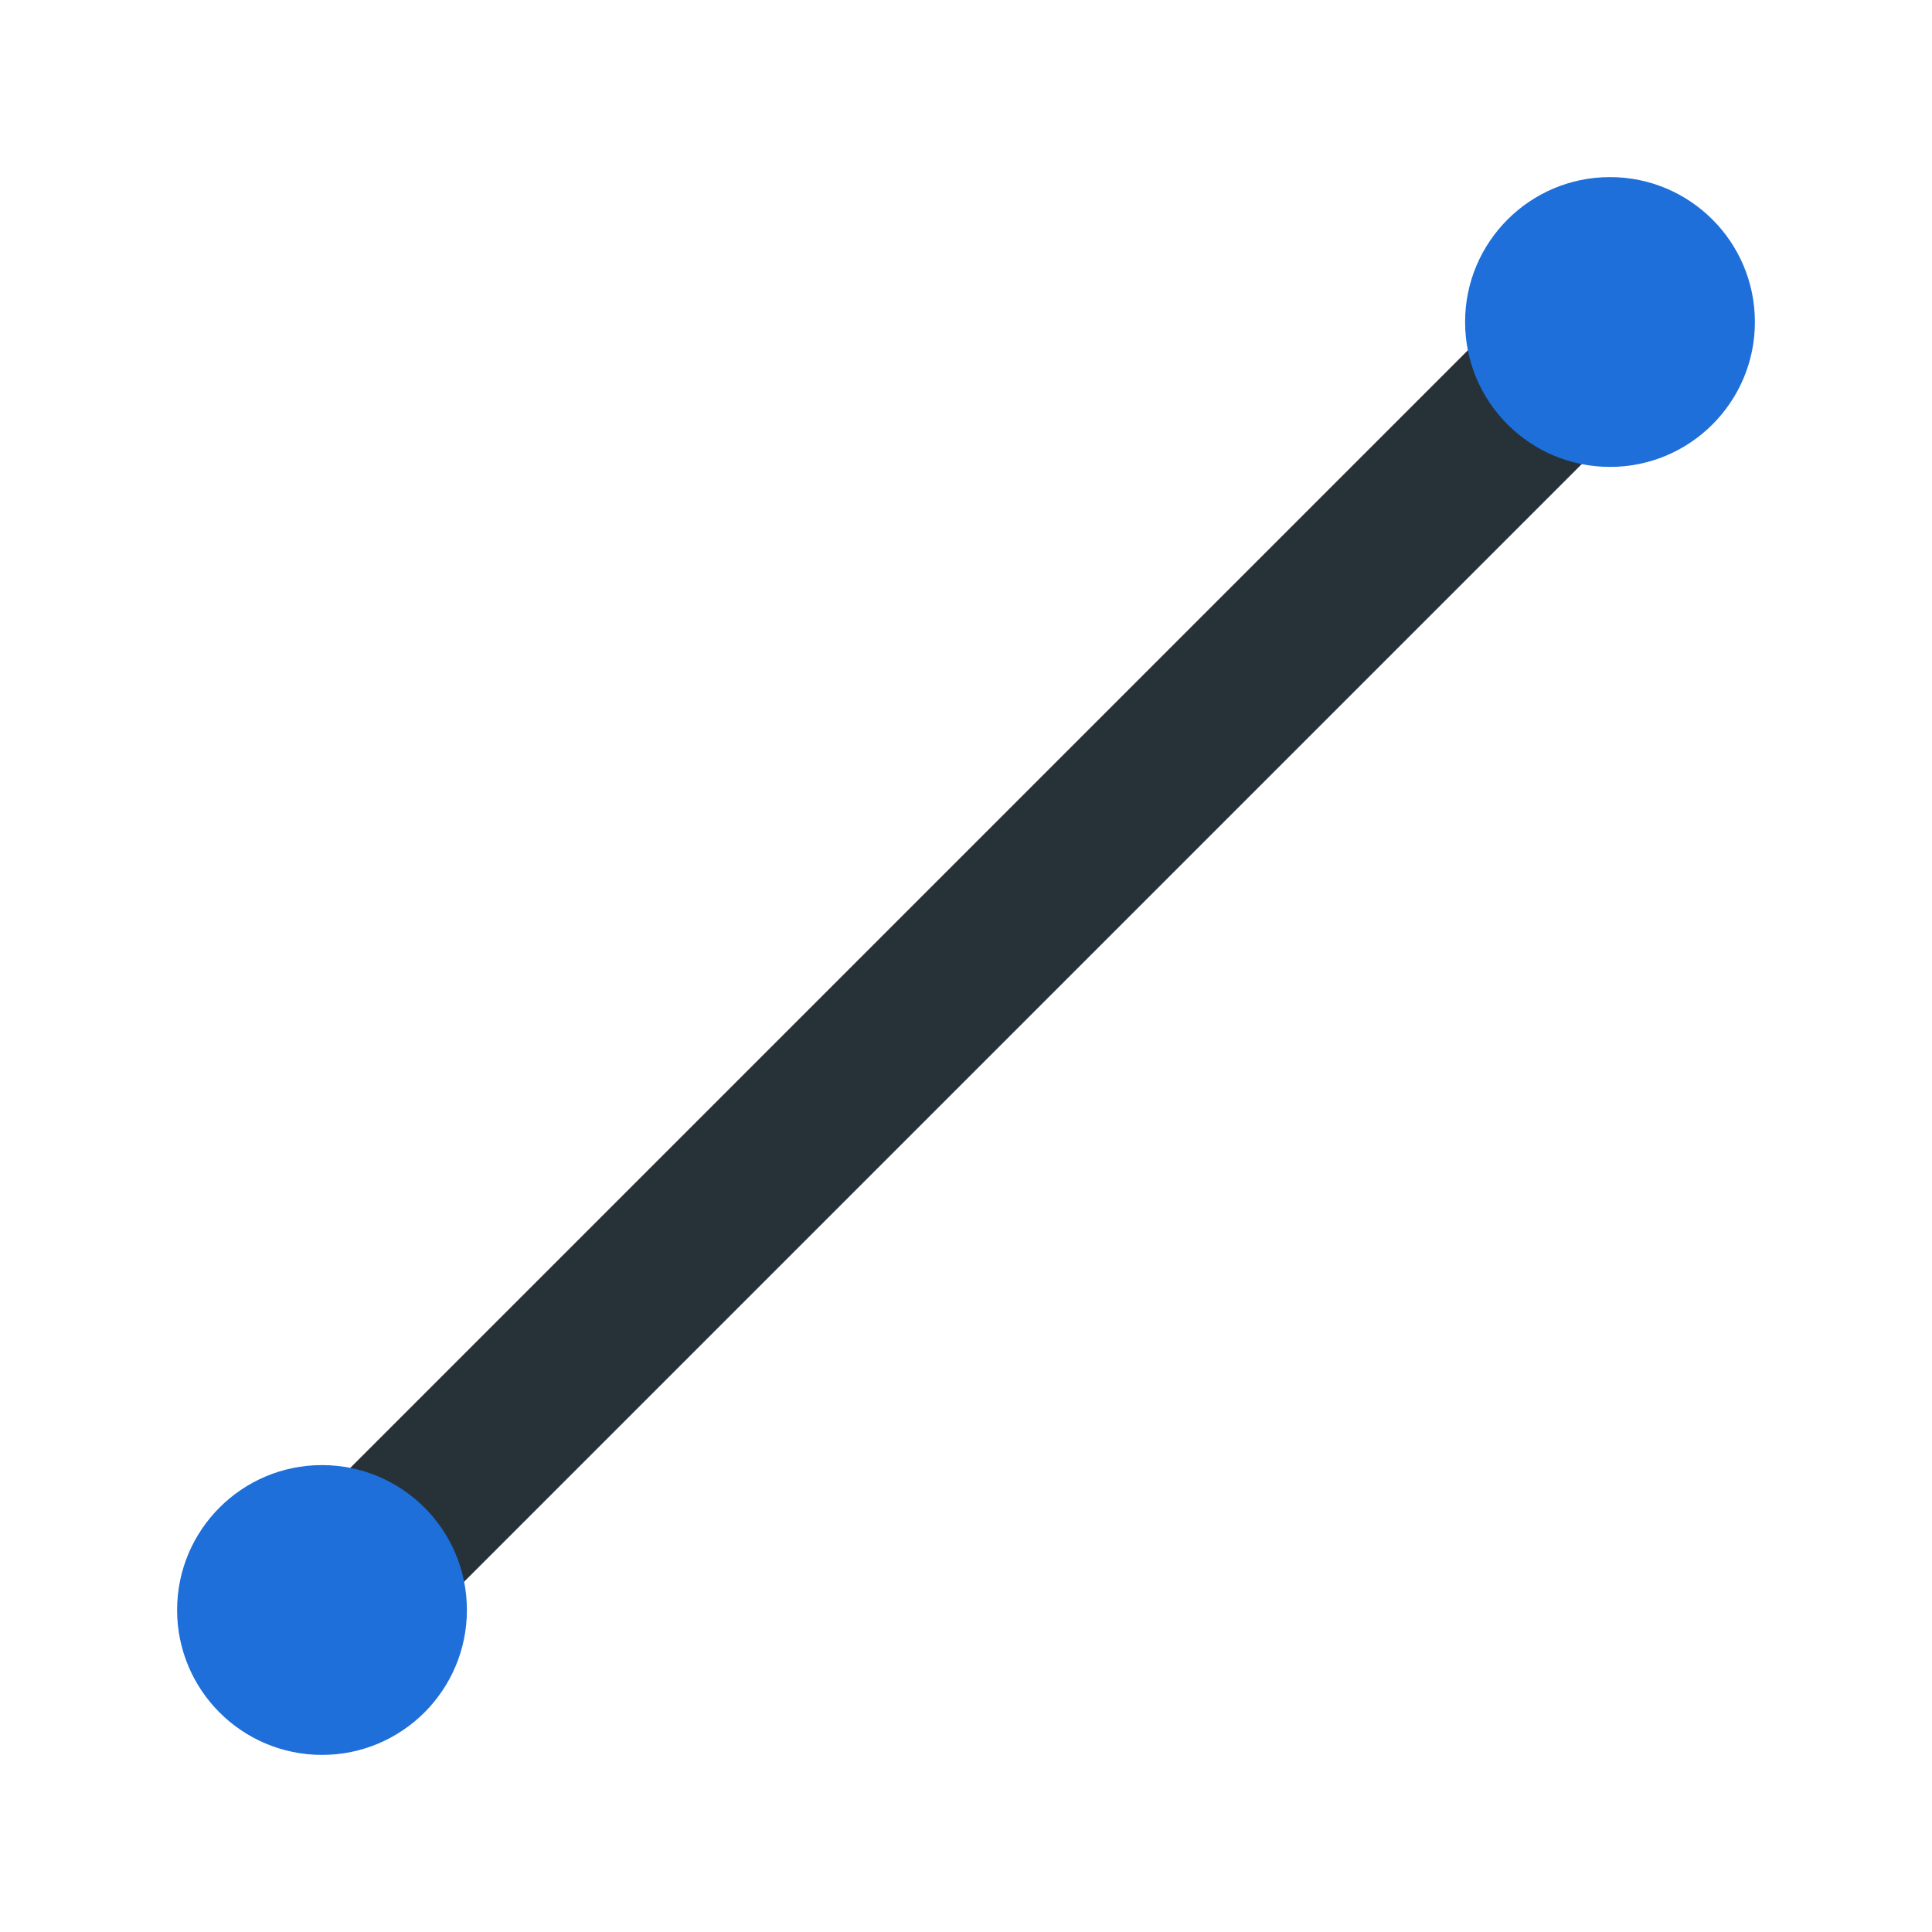
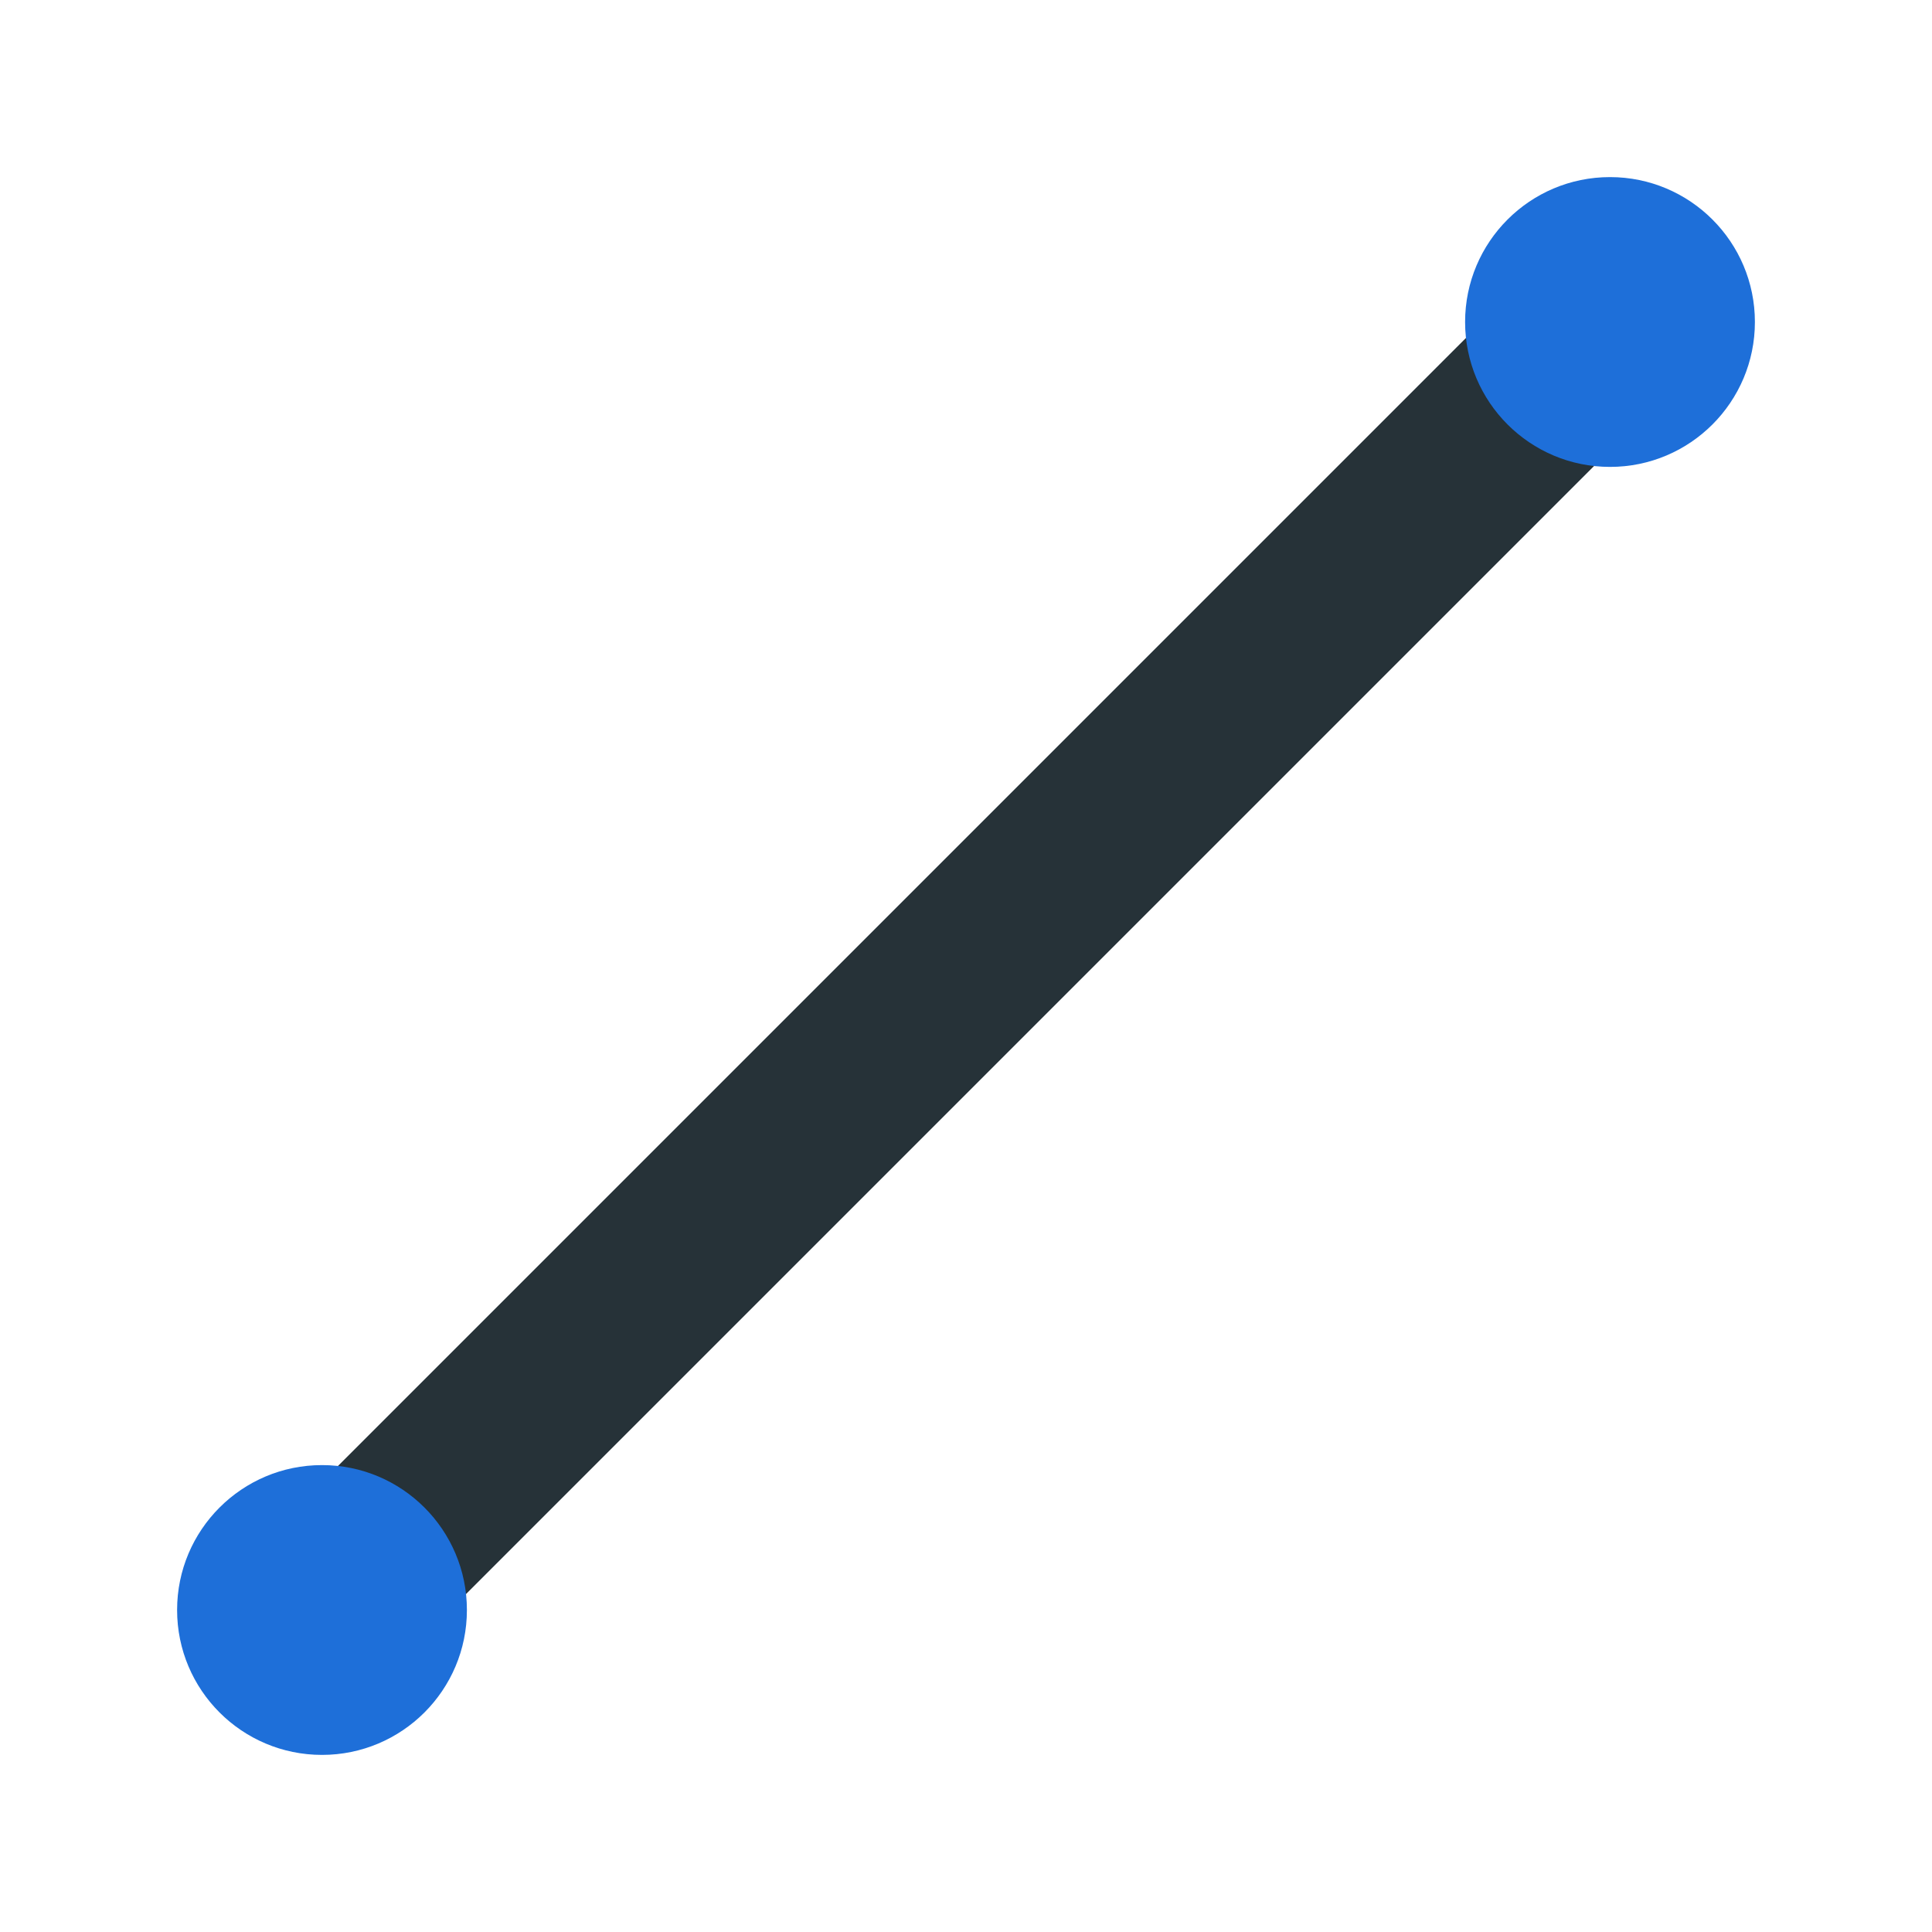
<svg xmlns="http://www.w3.org/2000/svg" width="24" height="24" viewBox="0 0 24 24">
-   <path d="M4 20L20 4" fill="none" stroke="#263238" stroke-width="2" stroke-linecap="round" stroke-linejoin="round" />
+   <path d="M4 20L20 4" fill="none" stroke="#263238" stroke-width="2.25" stroke-linecap="round" stroke-linejoin="round" />
  <circle cx="4" cy="20" r="1.8" fill="#1e6fd9" />
  <circle cx="20" cy="4" r="1.8" fill="#1e6fd9" />
</svg>
